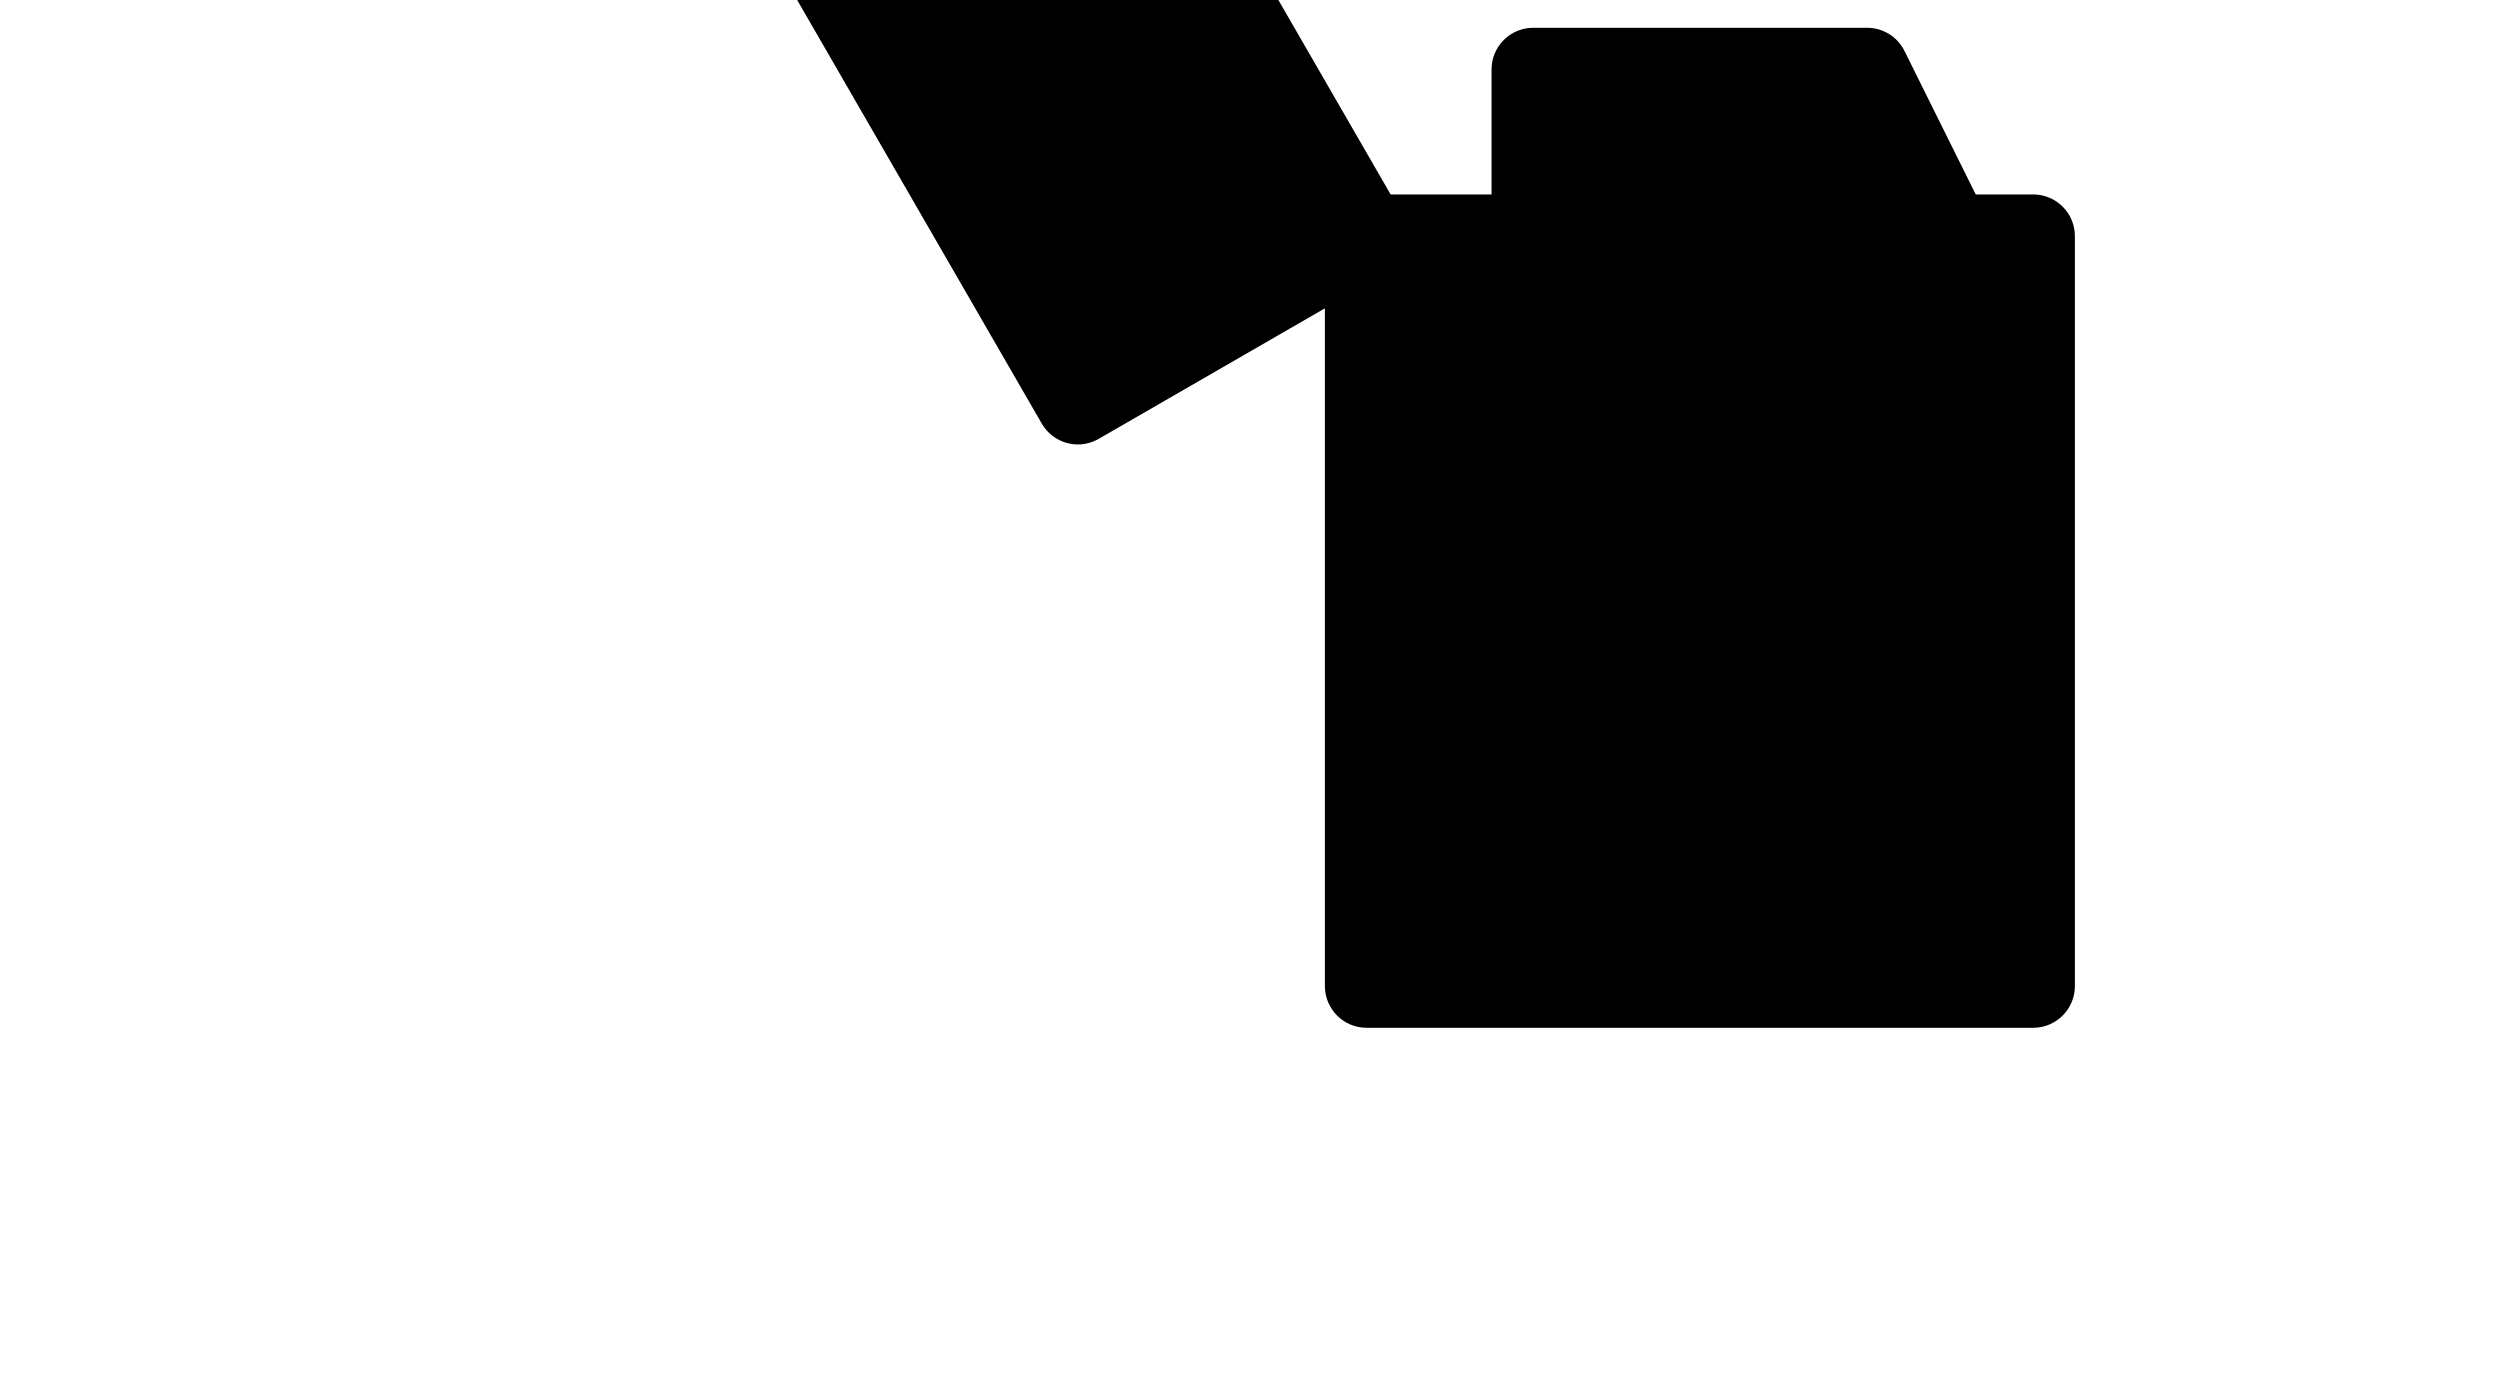
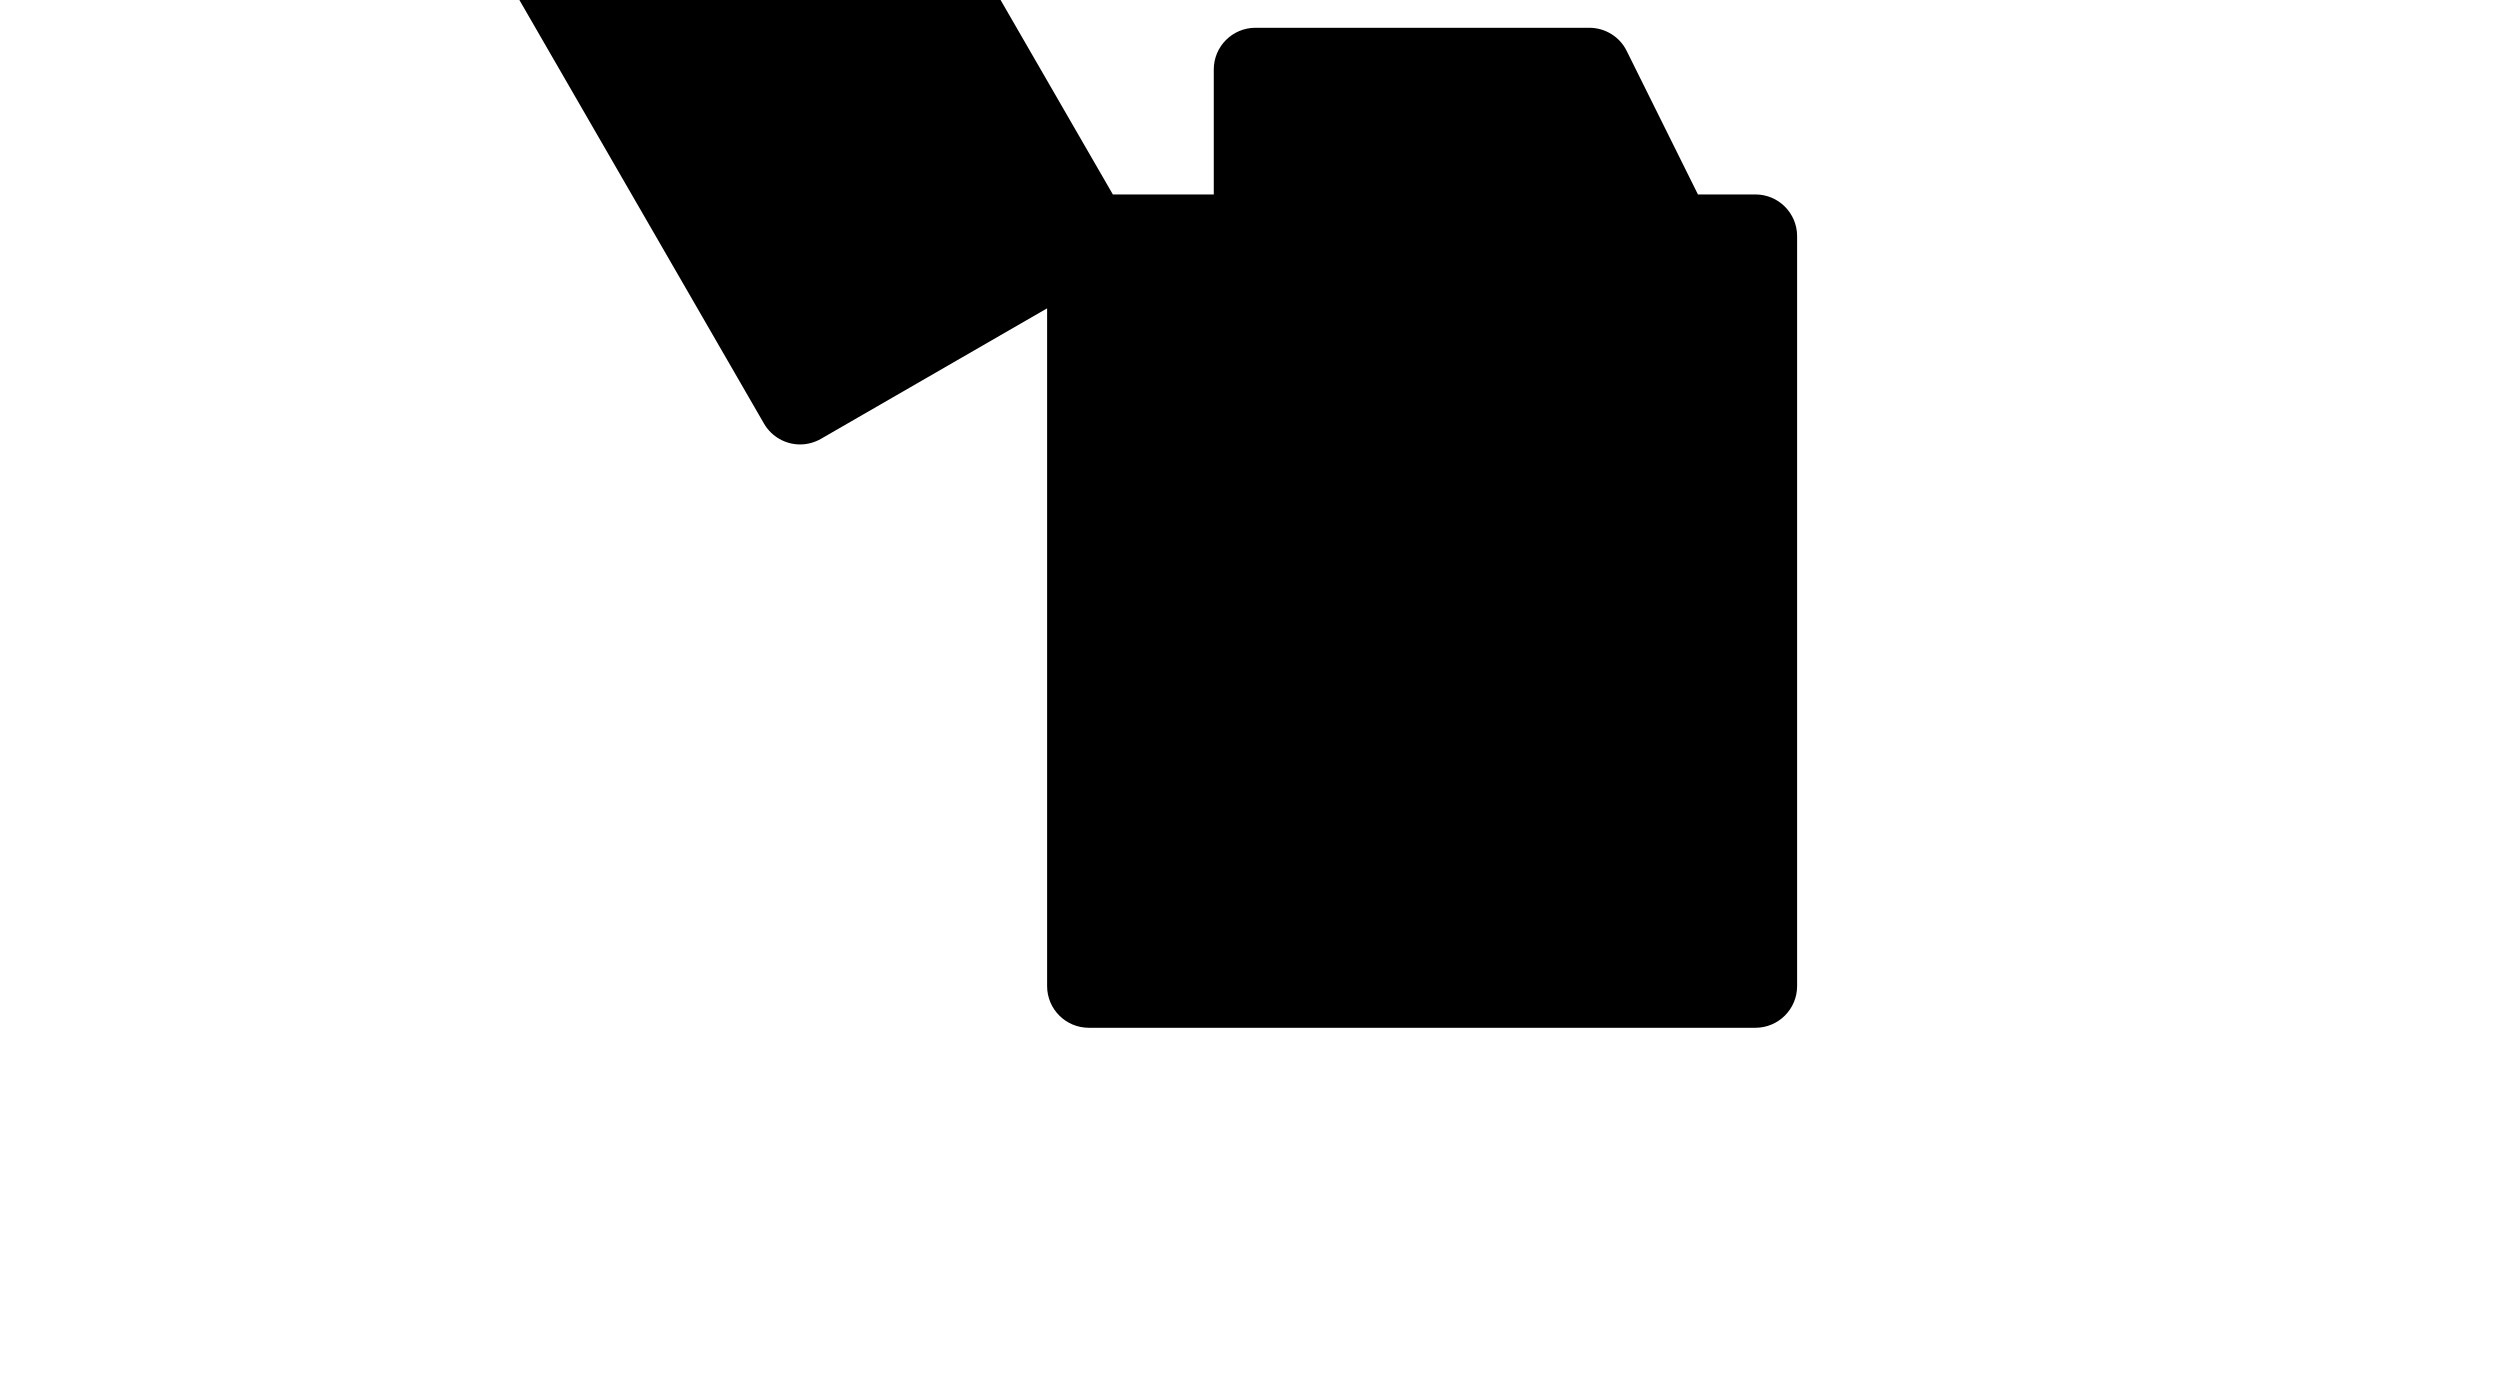
- <svg xmlns="http://www.w3.org/2000/svg" version="1.1" x="0px" y="0px" viewBox="0 40 90 50" enable-background="new 0 0 100 100" xml:space="preserve">
+ <svg xmlns="http://www.w3.org/2000/svg" version="1.1" x="0px" y="0px" viewBox="10 40 90 50" enable-background="new 0 0 100 100" xml:space="preserve">
  <path d="M73.196,47h-2.07l-2.566-5.168C68.31,41.324,67.786,41,67.216,41h-12.02c-0.828,0-1.5,0.672-1.5,1.5V47h-3.633    L38.497,26.969c-0.418-0.719-1.334-0.965-2.051-0.551l-10.393,6c-0.717,0.412-0.963,1.332-0.549,2.051l12,20.781    c0.279,0.48,0.783,0.75,1.299,0.75c0.256,0,0.514-0.066,0.75-0.201l8.143-4.699v24.4c0,0.828,0.672,1.5,1.5,1.5h24    c0.828,0,1.5-0.672,1.5-1.5v-27C74.696,47.672,74.024,47,73.196,47z" fill="param(fill)" fill-opacity="param(fill-opacity)" stroke="param(outline)" stroke-opacity="param(outline-opacity)" stroke-width="param(outline-width)" />
  <path d="M67.196,38c2.25,0,3.344-1.066,3.867-1.957c0.992-1.691,0.824-4.25-0.508-7.816c-0.896-2.398-2.004-4.375-2.051-4.461    C68.235,23.291,67.737,23,67.196,23c-0.543,0-1.041,0.293-1.309,0.766c-0.049,0.086-1.156,2.062-2.053,4.461    c-1.33,3.562-1.5,6.125-0.506,7.816C63.849,36.938,64.946,38,67.196,38z" fill="param(fill)" fill-opacity="param(fill-opacity)" stroke="param(outline)" stroke-opacity="param(outline-opacity)" stroke-width="param(outline-width)" />
</svg>
